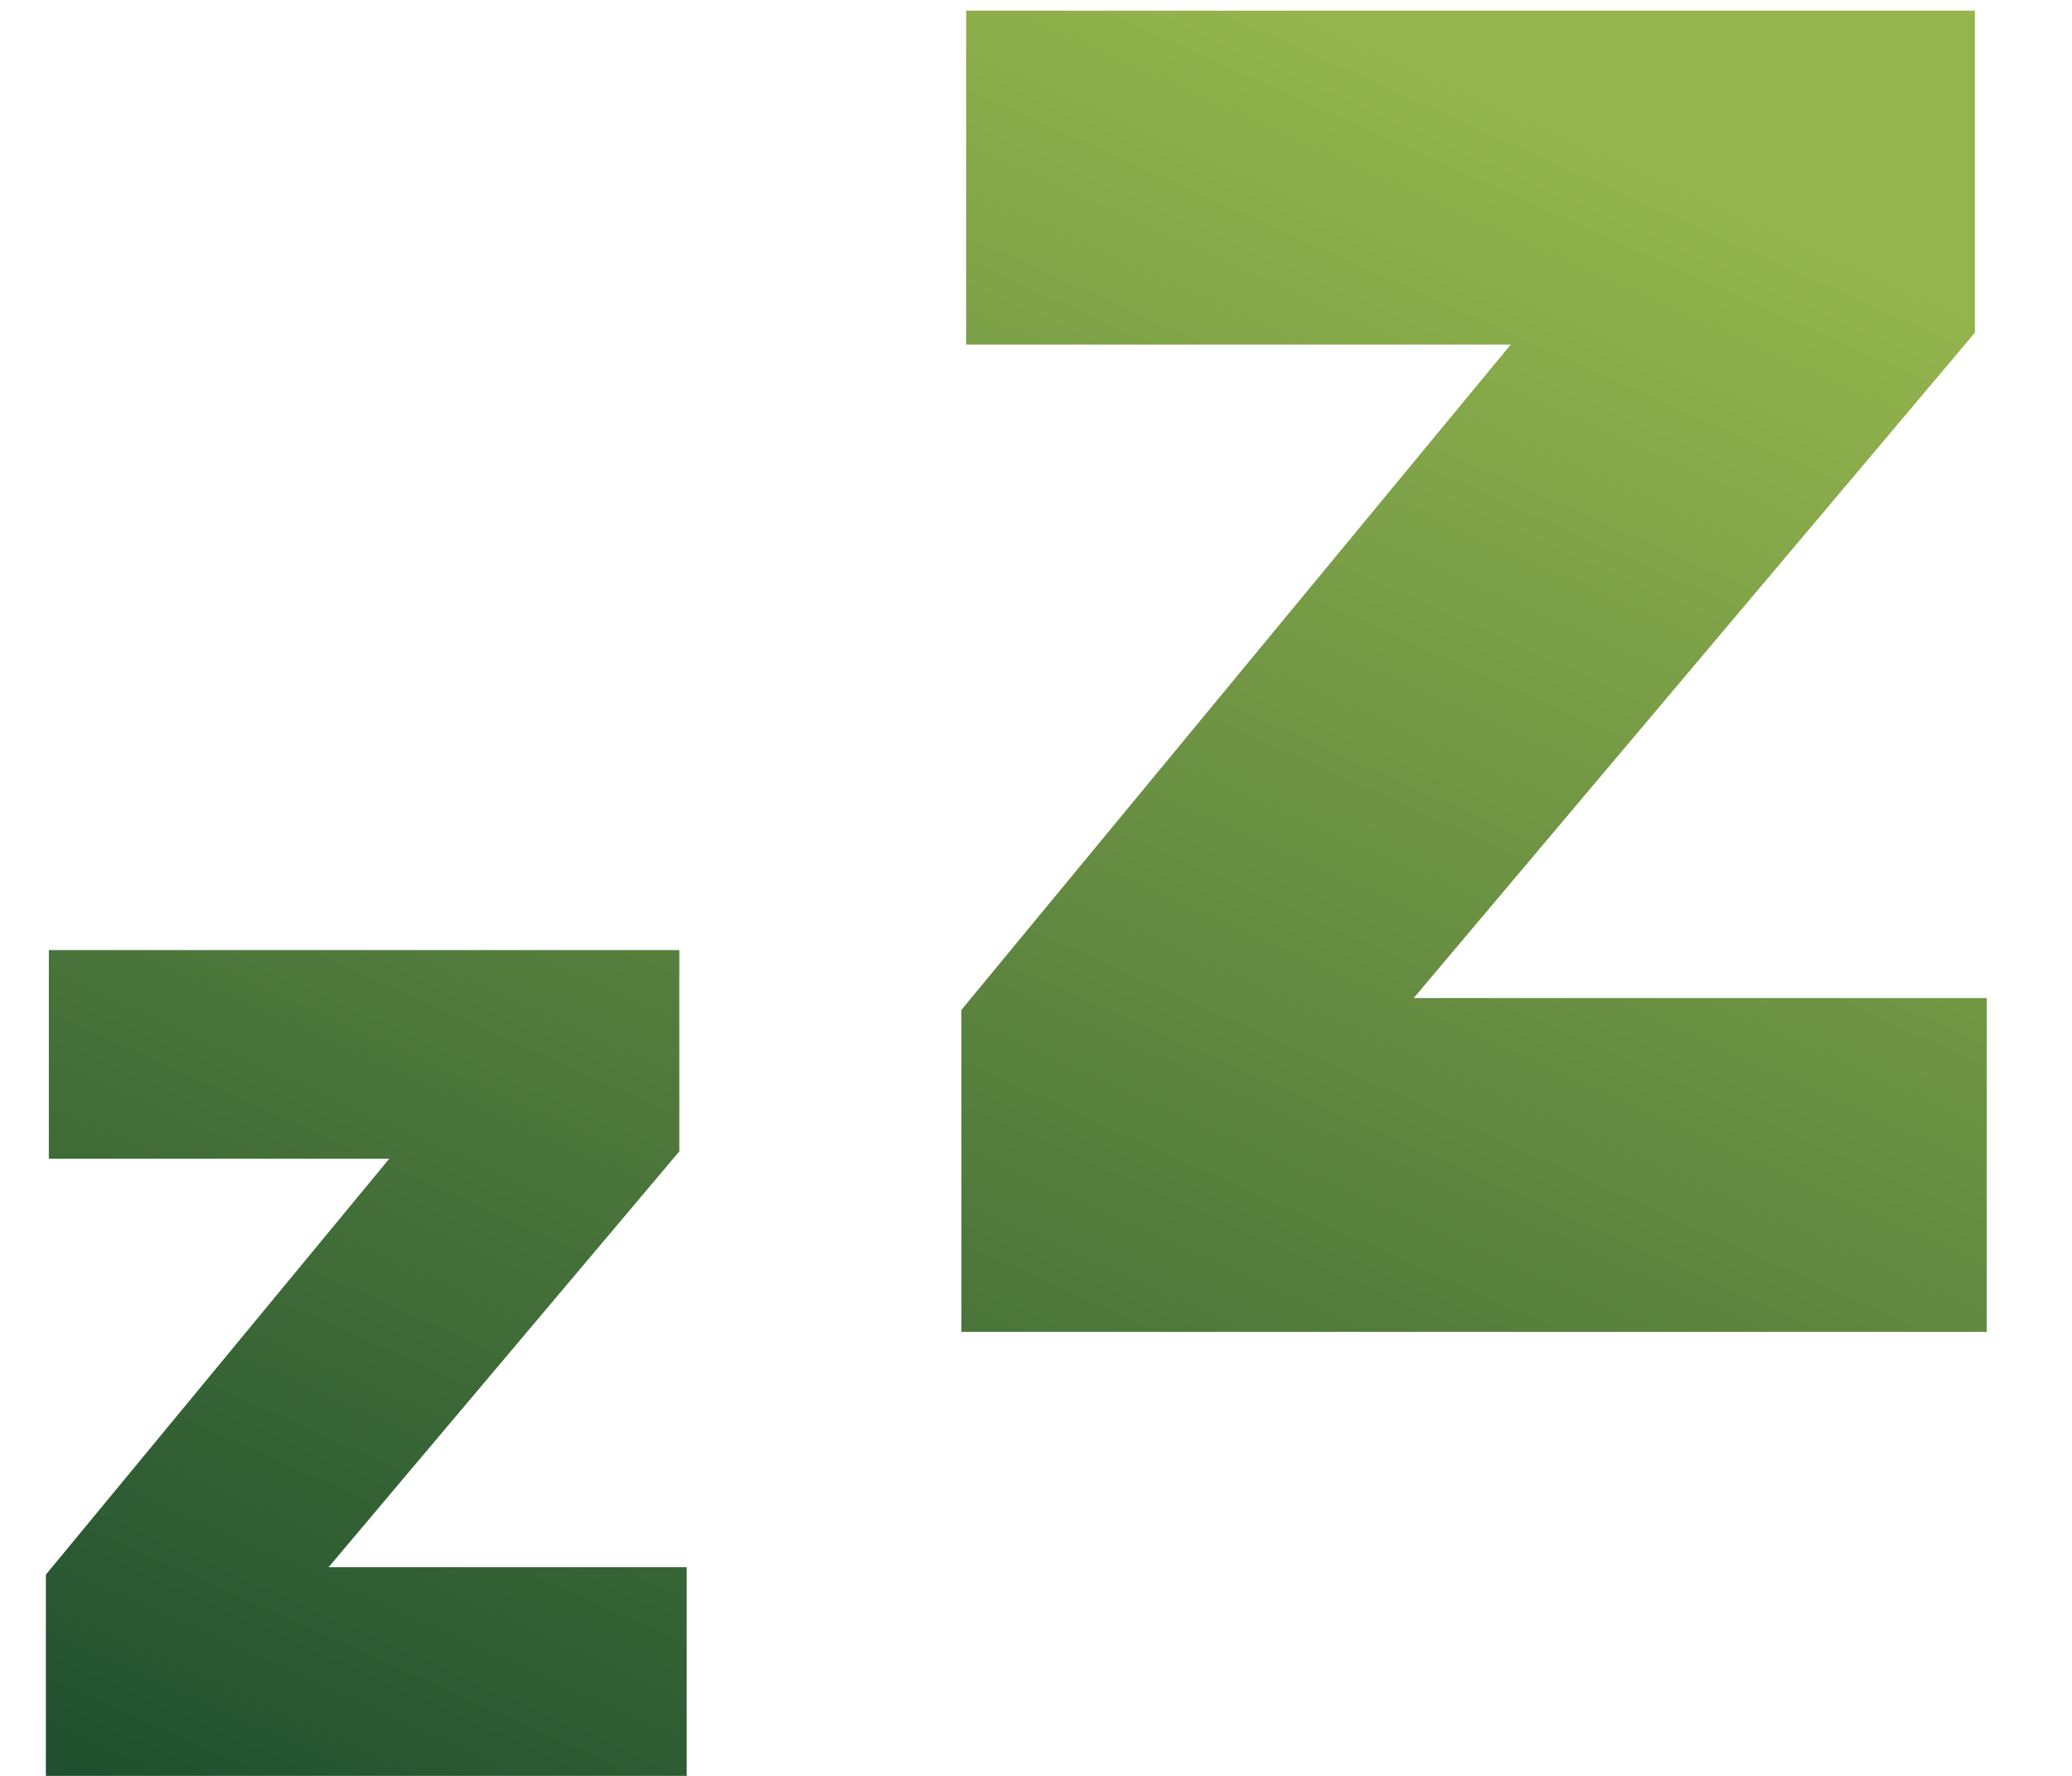
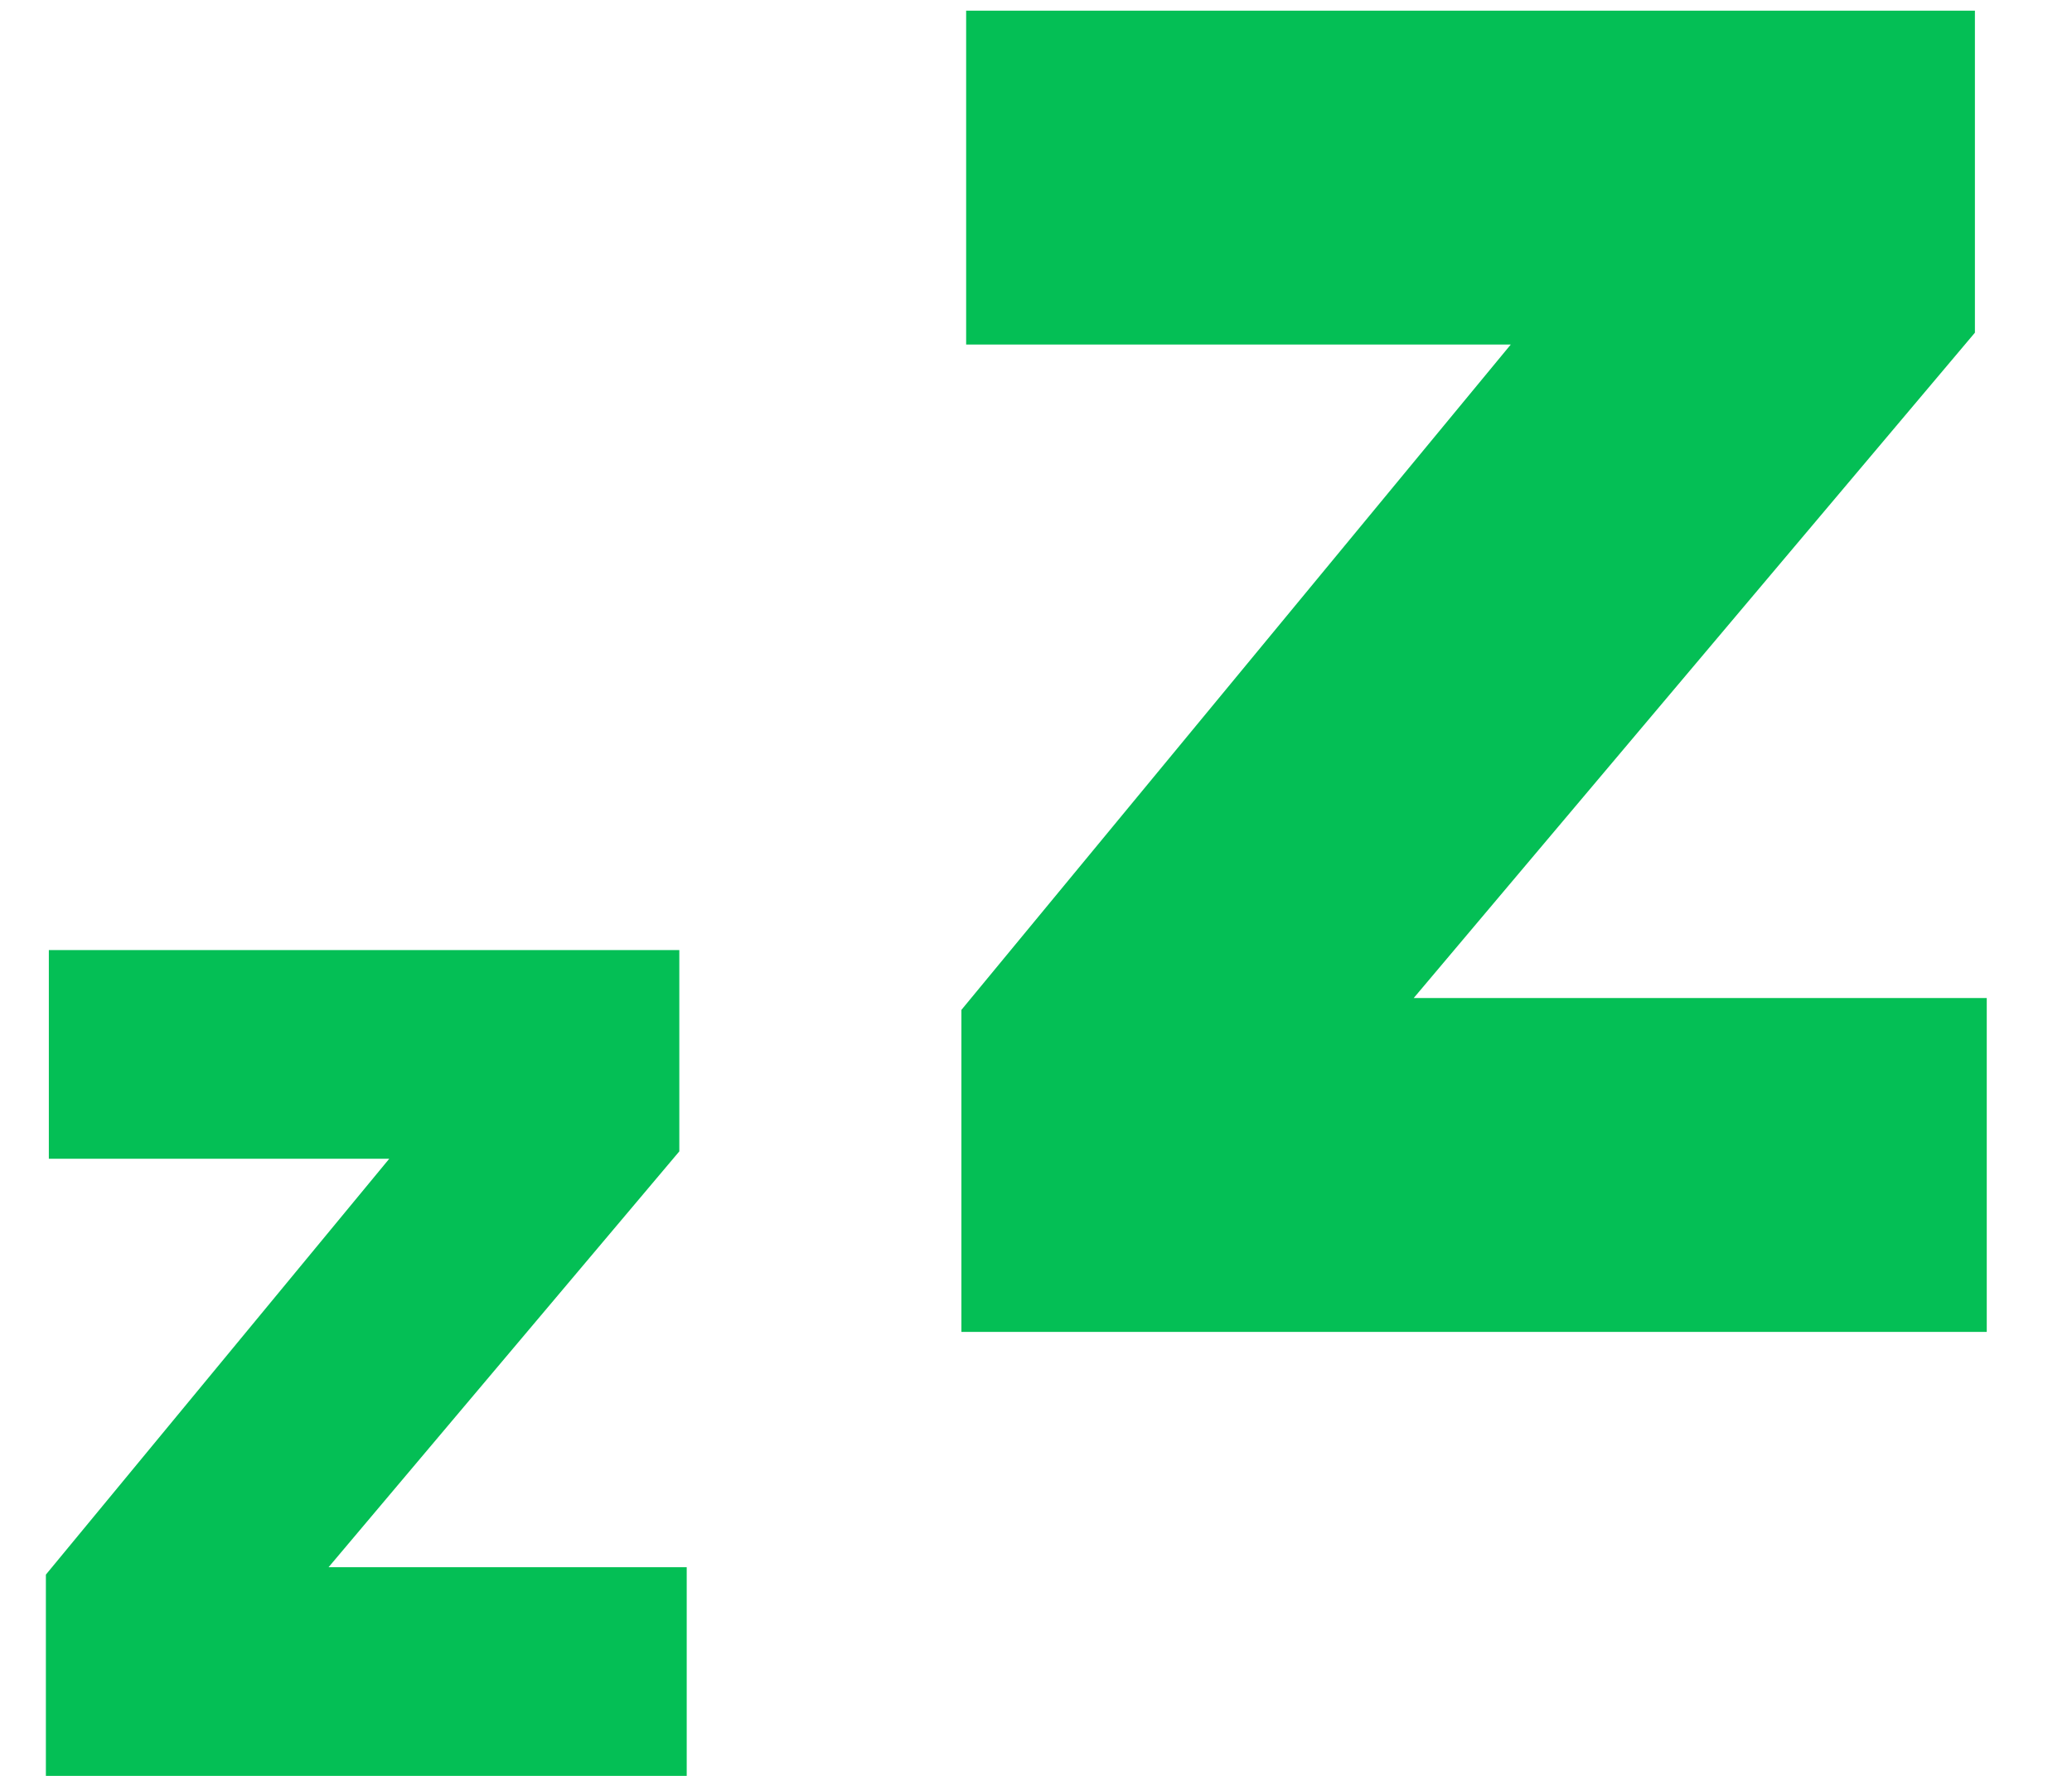
<svg xmlns="http://www.w3.org/2000/svg" width="14" height="12" viewBox="0 0 14 12" fill="none">
-   <path d="M9.552 6.744H13.424V9H6.496V6.824L10.208 2.328H6.528V0.072H13.344V2.248L9.552 6.744Z" fill="url(#paint0_linear_133_1174)" />
-   <path d="M2.22 10.59H4.64V12H0.31V10.64L2.63 7.83H0.33V6.42H4.59V7.78L2.22 10.59Z" fill="url(#paint1_linear_133_1174)" />
-   <defs>
-     <linearGradient id="paint0_linear_133_1174" x1="9.838" y1="0.538" x2="2.381" y2="17.129" gradientUnits="userSpaceOnUse">
-       <stop stop-color="#94B54D" />
-       <stop offset="1" stop-color="#003427" />
-     </linearGradient>
-     <linearGradient id="paint1_linear_133_1174" x1="9.838" y1="0.538" x2="2.381" y2="17.129" gradientUnits="userSpaceOnUse">
-       <stop stop-color="#94B54D" />
-       <stop offset="1" stop-color="#003427" />
-     </linearGradient>
-   </defs>
+   <path d="M9.552 6.744H13.424V9H6.496V6.824L10.208 2.328H6.528V0.072H13.344V2.248L9.552 6.744Z" fill="#04BF55" />
+   <path d="M2.22 10.59H4.64V12H0.31V10.64L2.63 7.83H0.33V6.42H4.59V7.78L2.22 10.59Z" fill="#04BF55" />
</svg>
